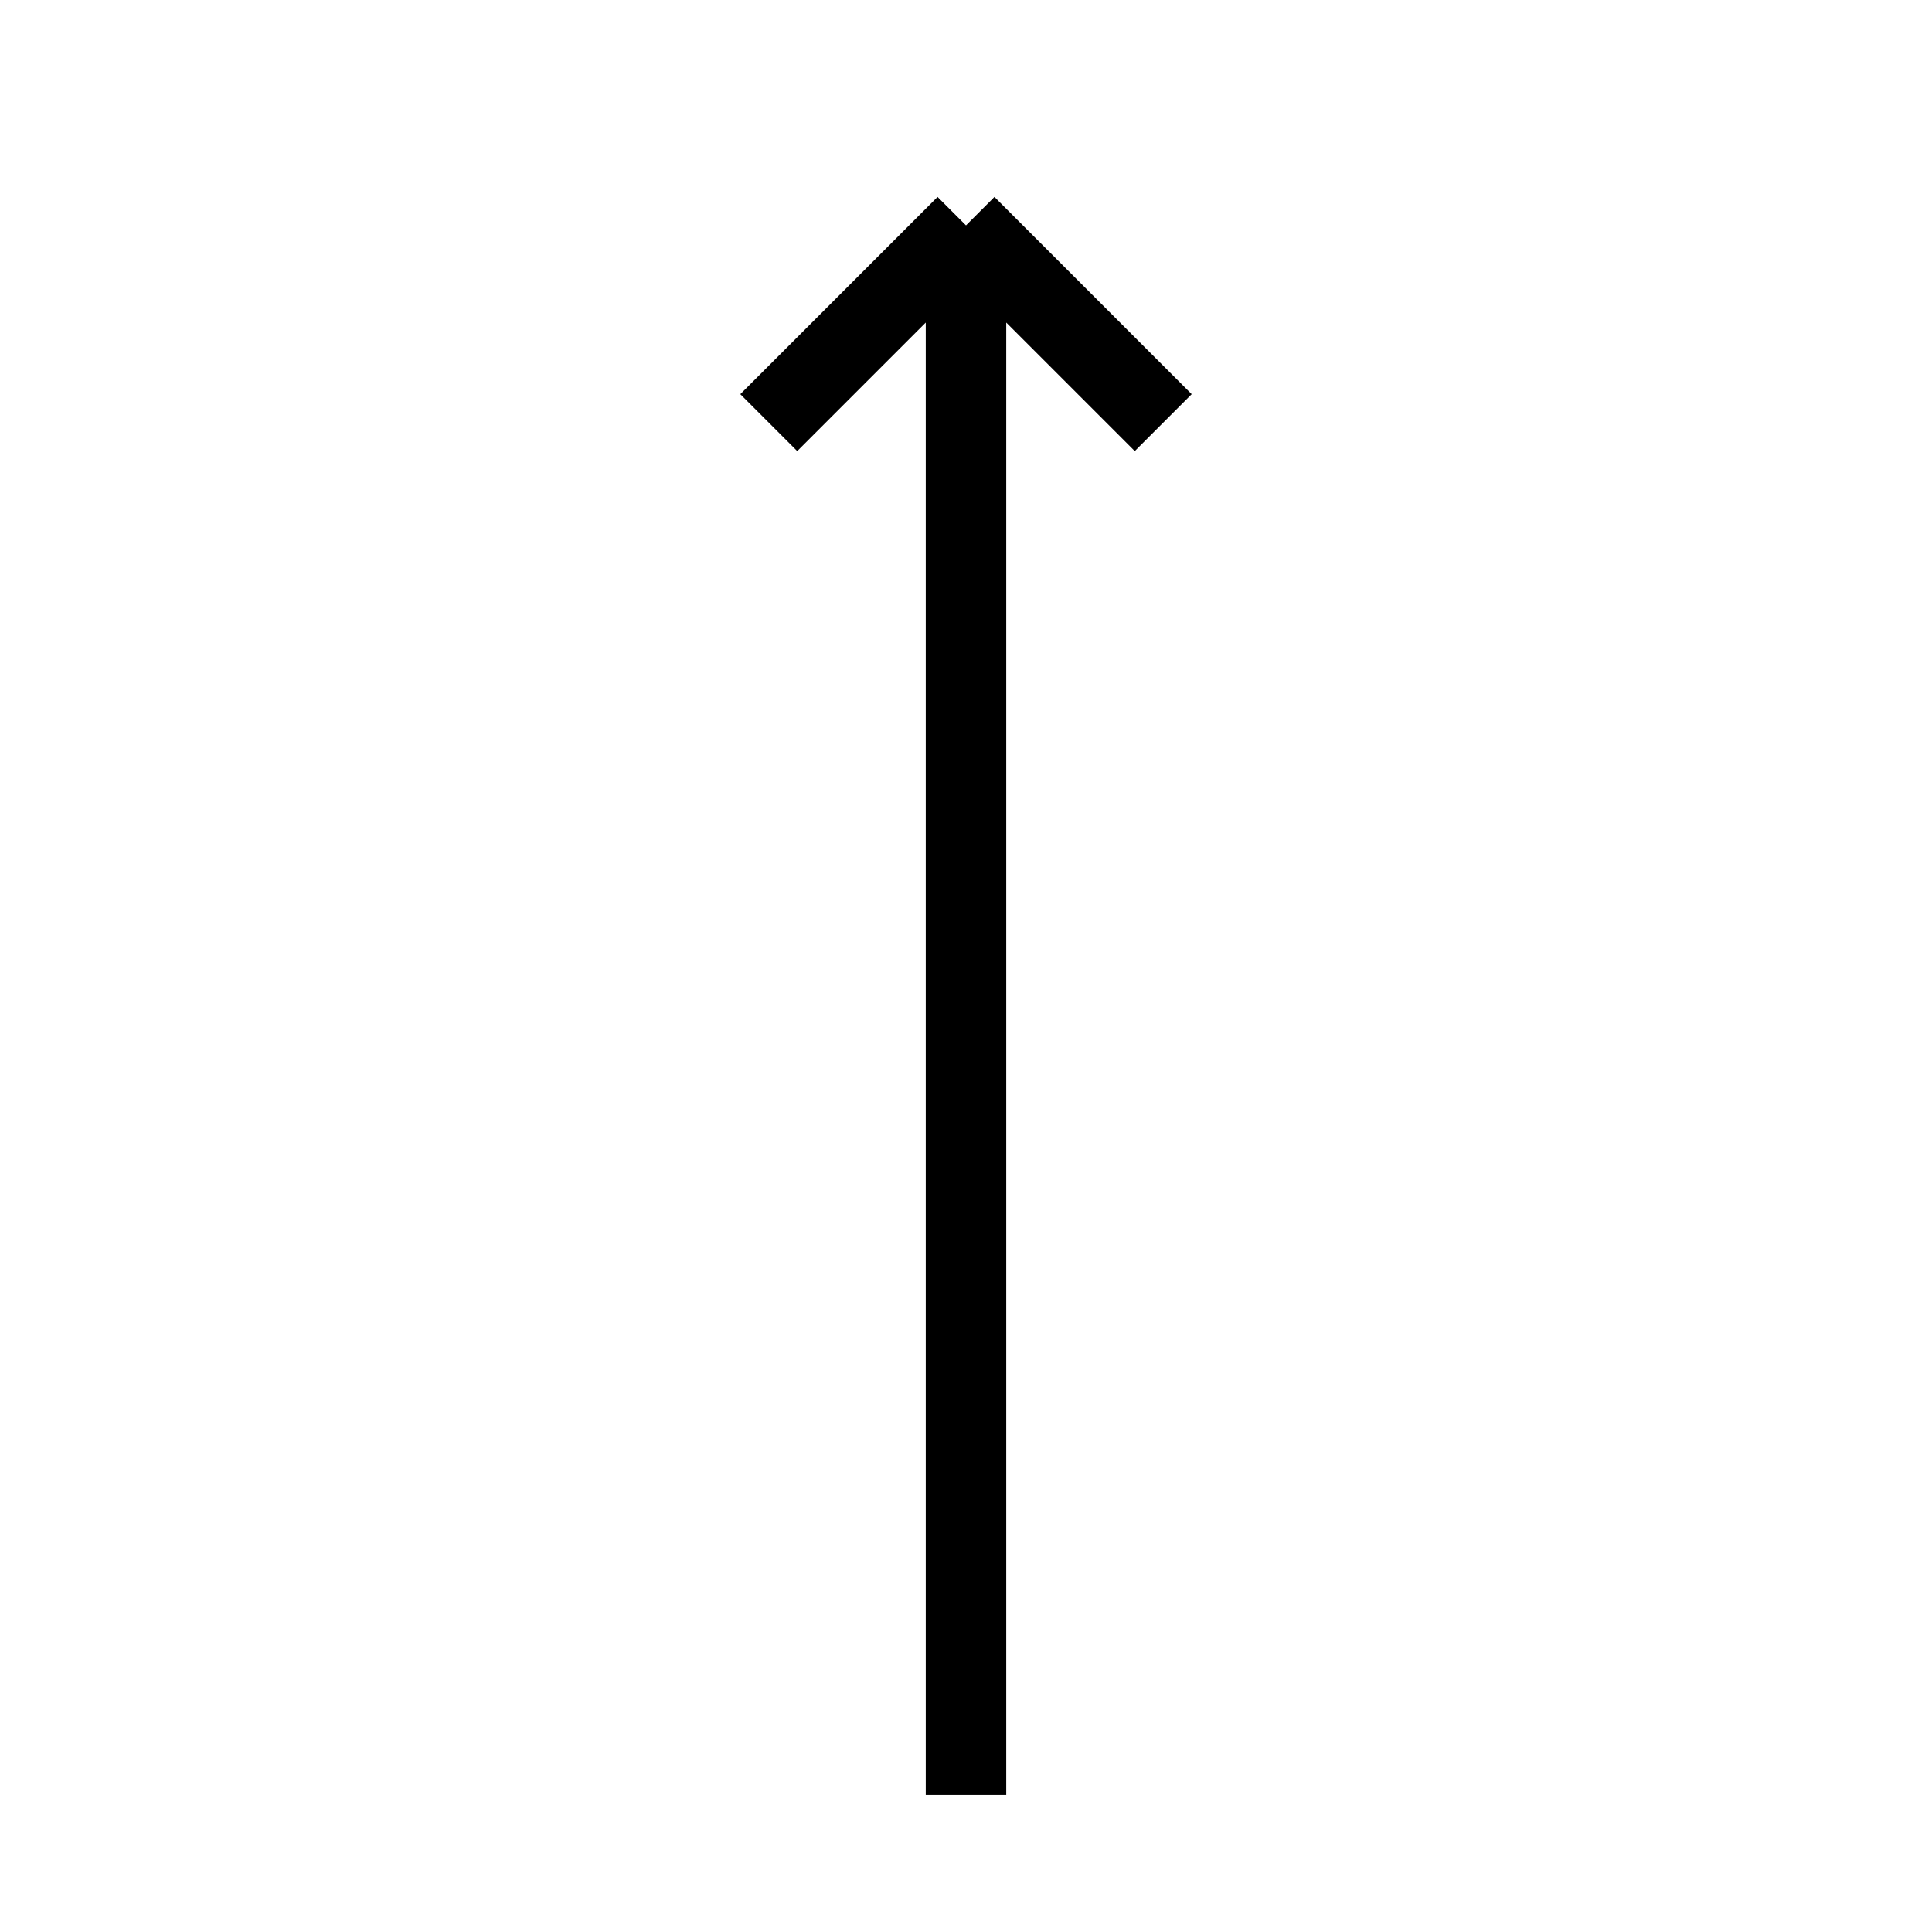
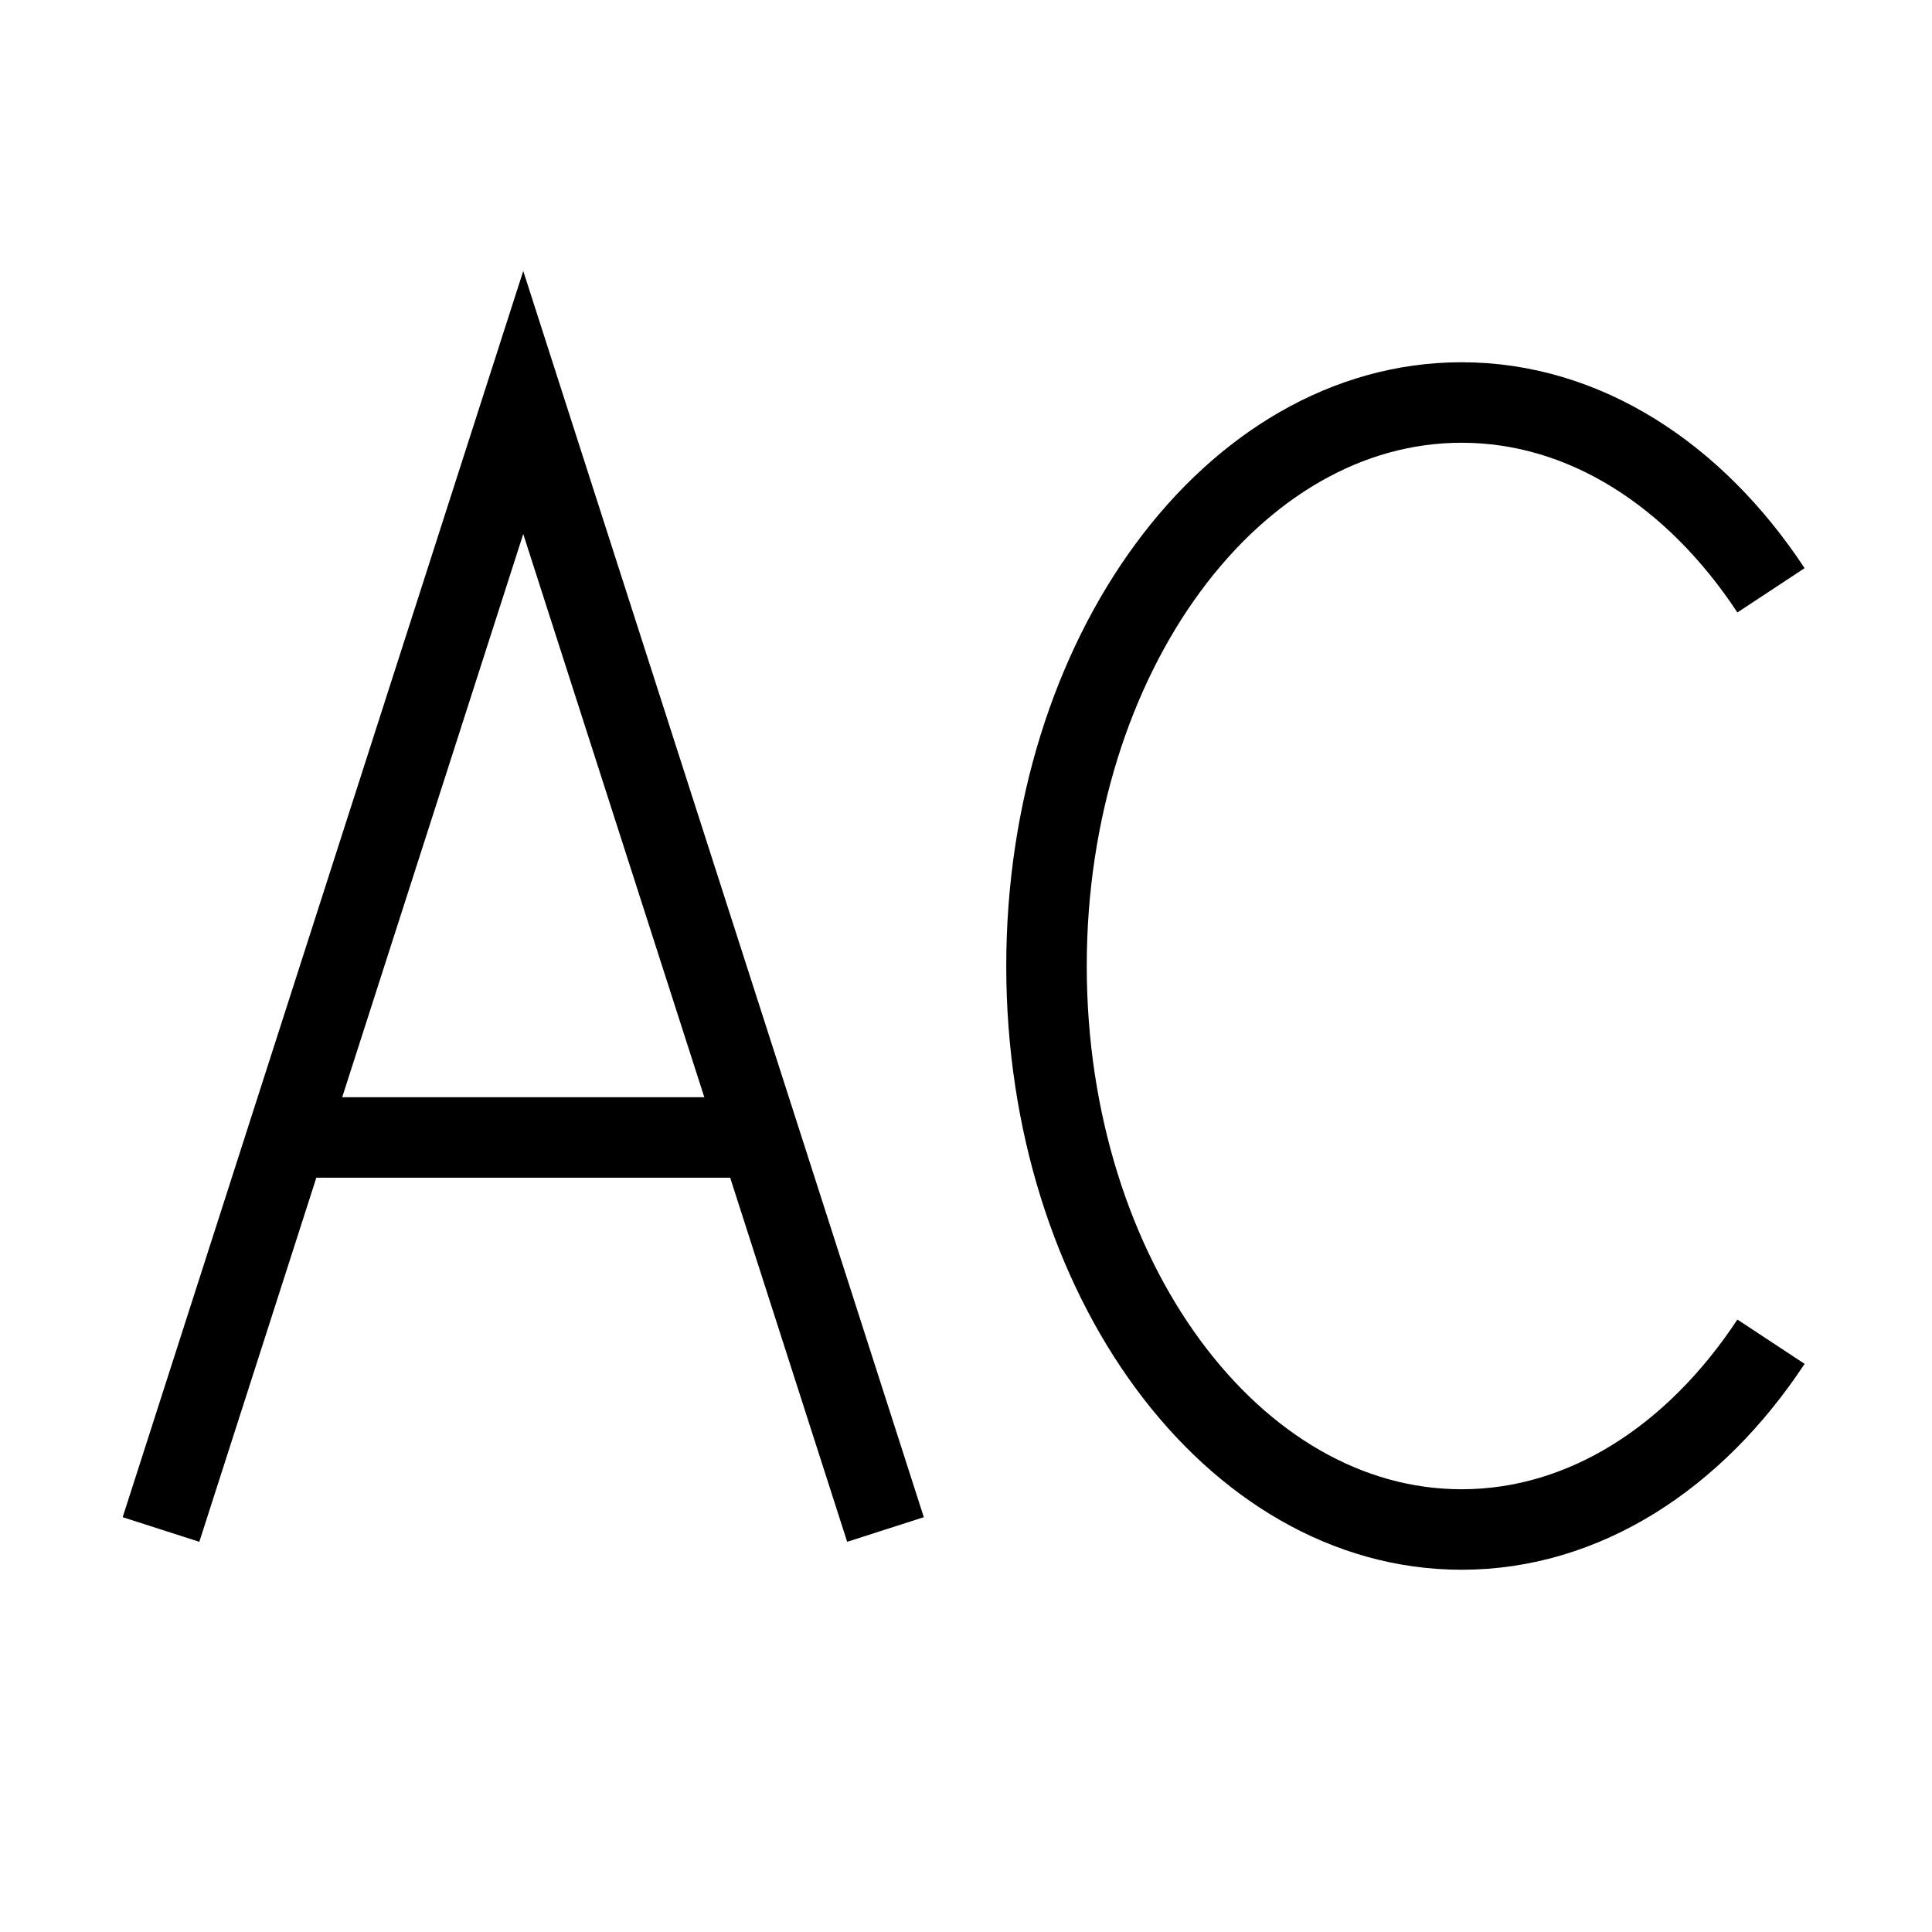
<svg xmlns="http://www.w3.org/2000/svg" width="24" height="24" fill="none" viewBox="0 0 24 24" stroke="currentColor" stroke-width="1">
-   <path d="M9.55 5.25 12 2.8m0 0 2.45 2.45M12 2.8v19.5" />
+   <path d="m11 19-1.565-4.87L6.5 5l-2.935 9.13L2 19m7.435-4.87h-5.87M22 16.667C21.056 18.099 19.684 19 18.157 19 15.309 19 13 15.866 13 12s2.309-7 5.157-7c1.527 0 2.899.901 3.843 2.333" />
</svg>
